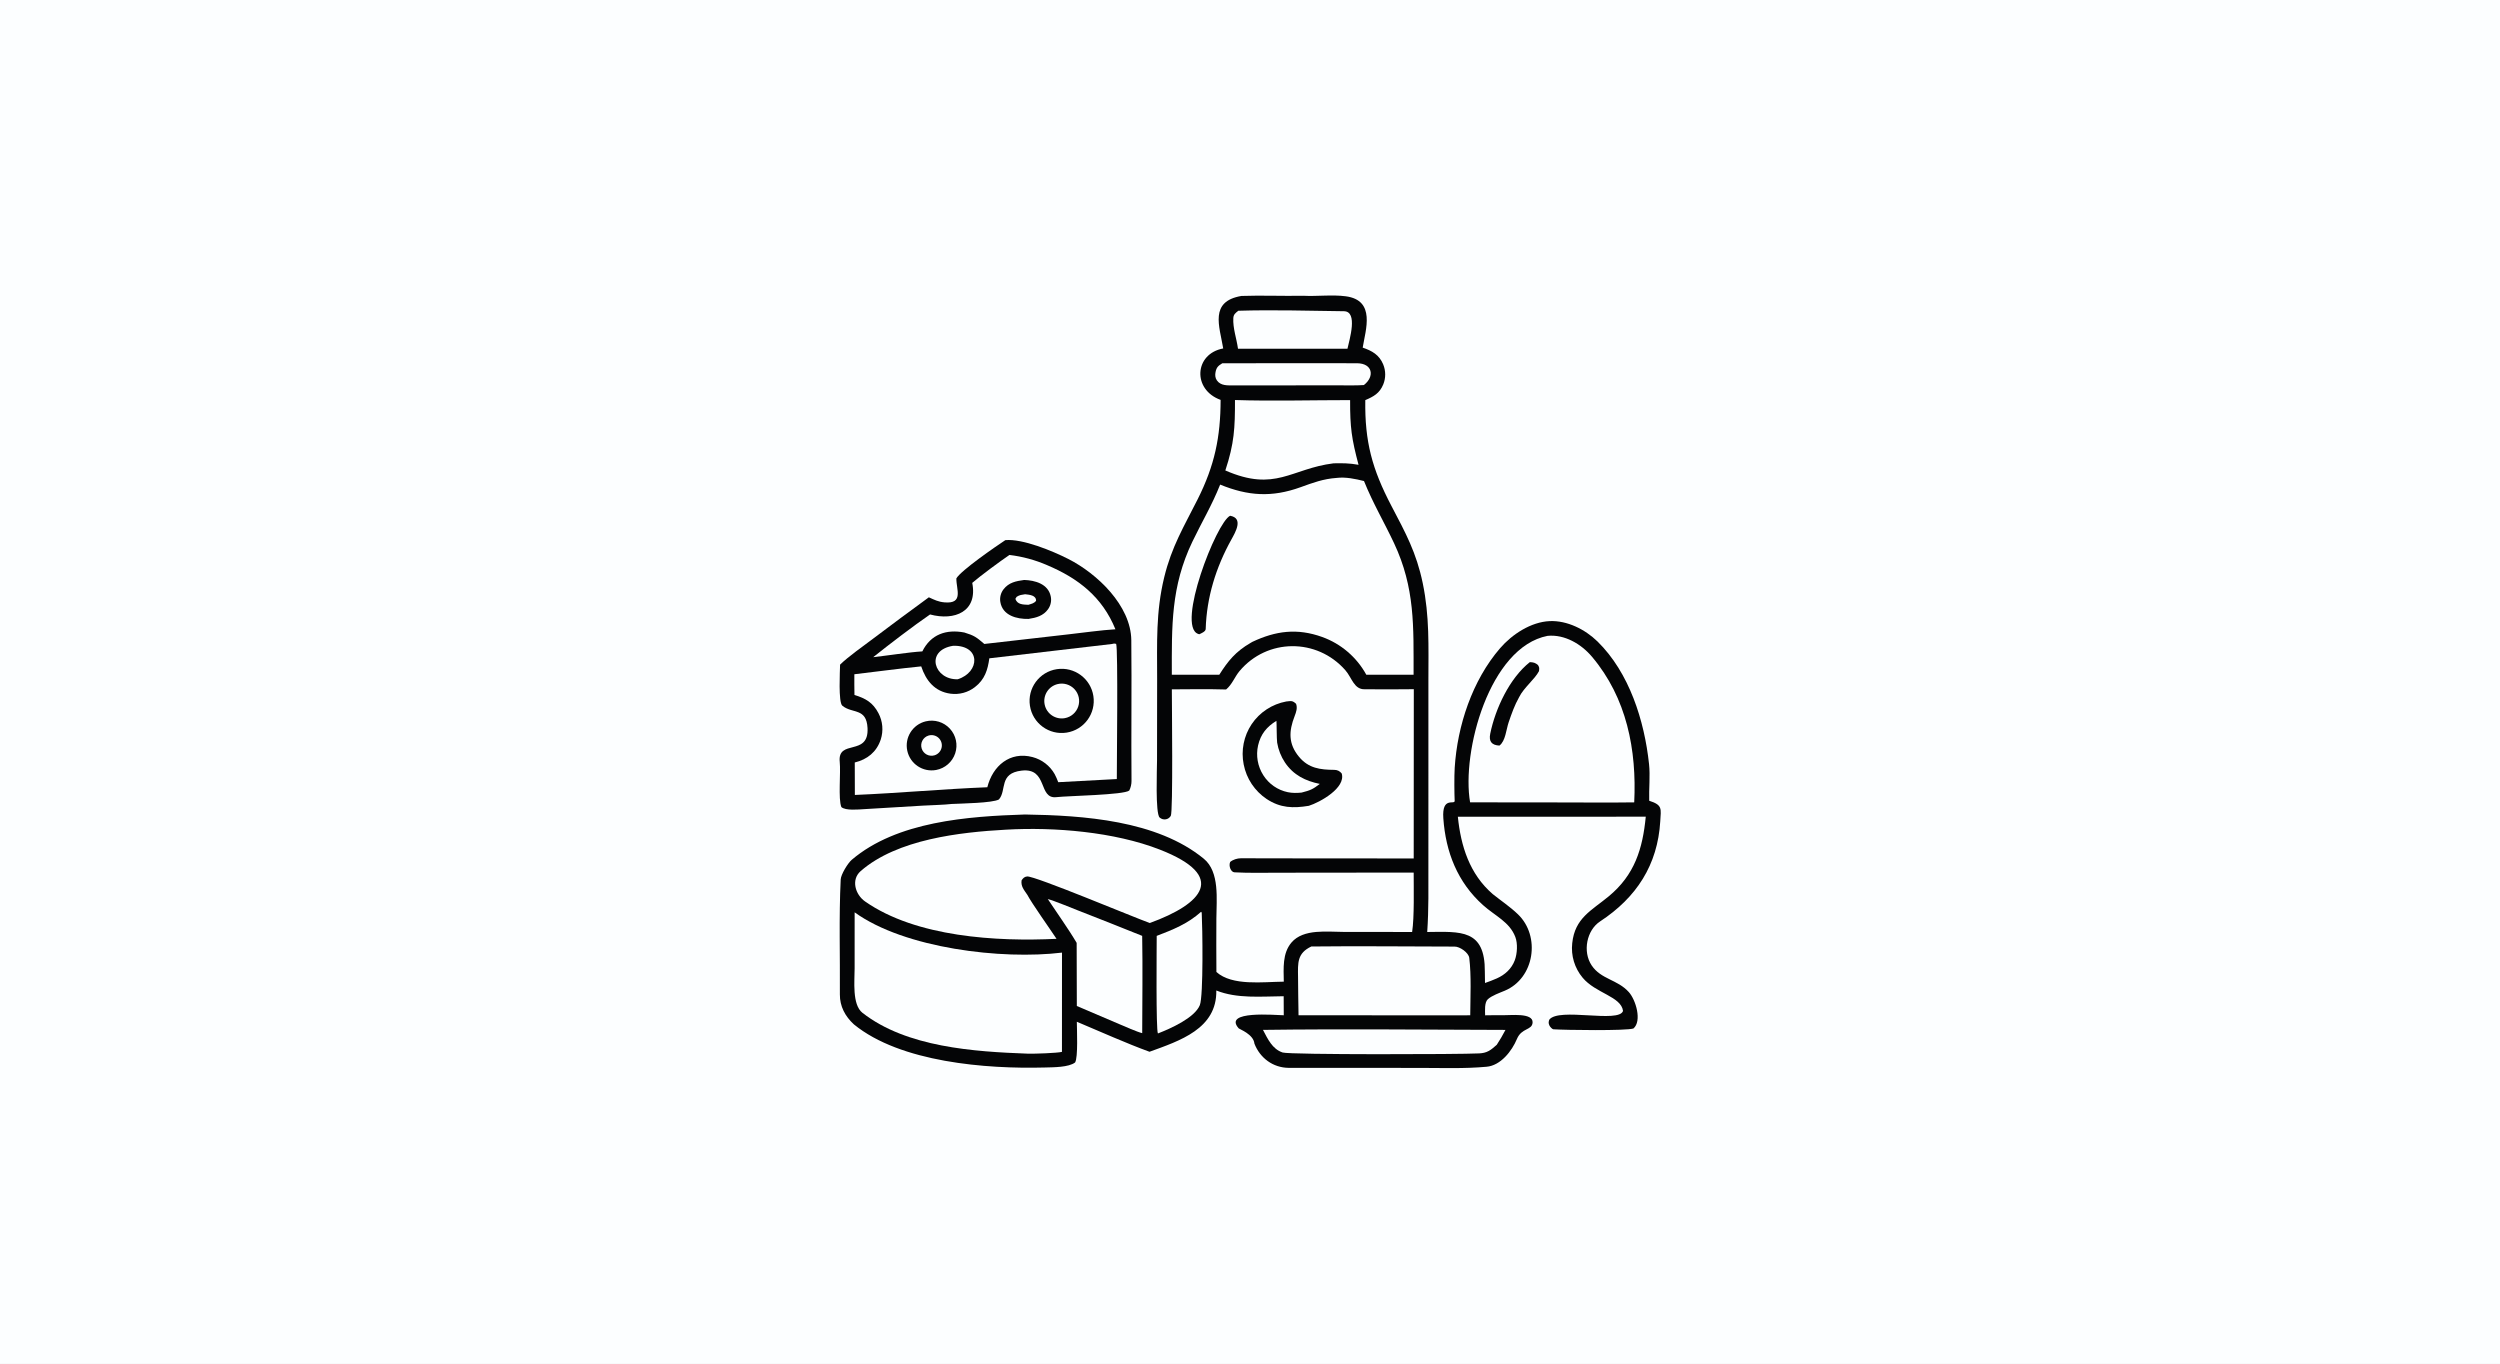
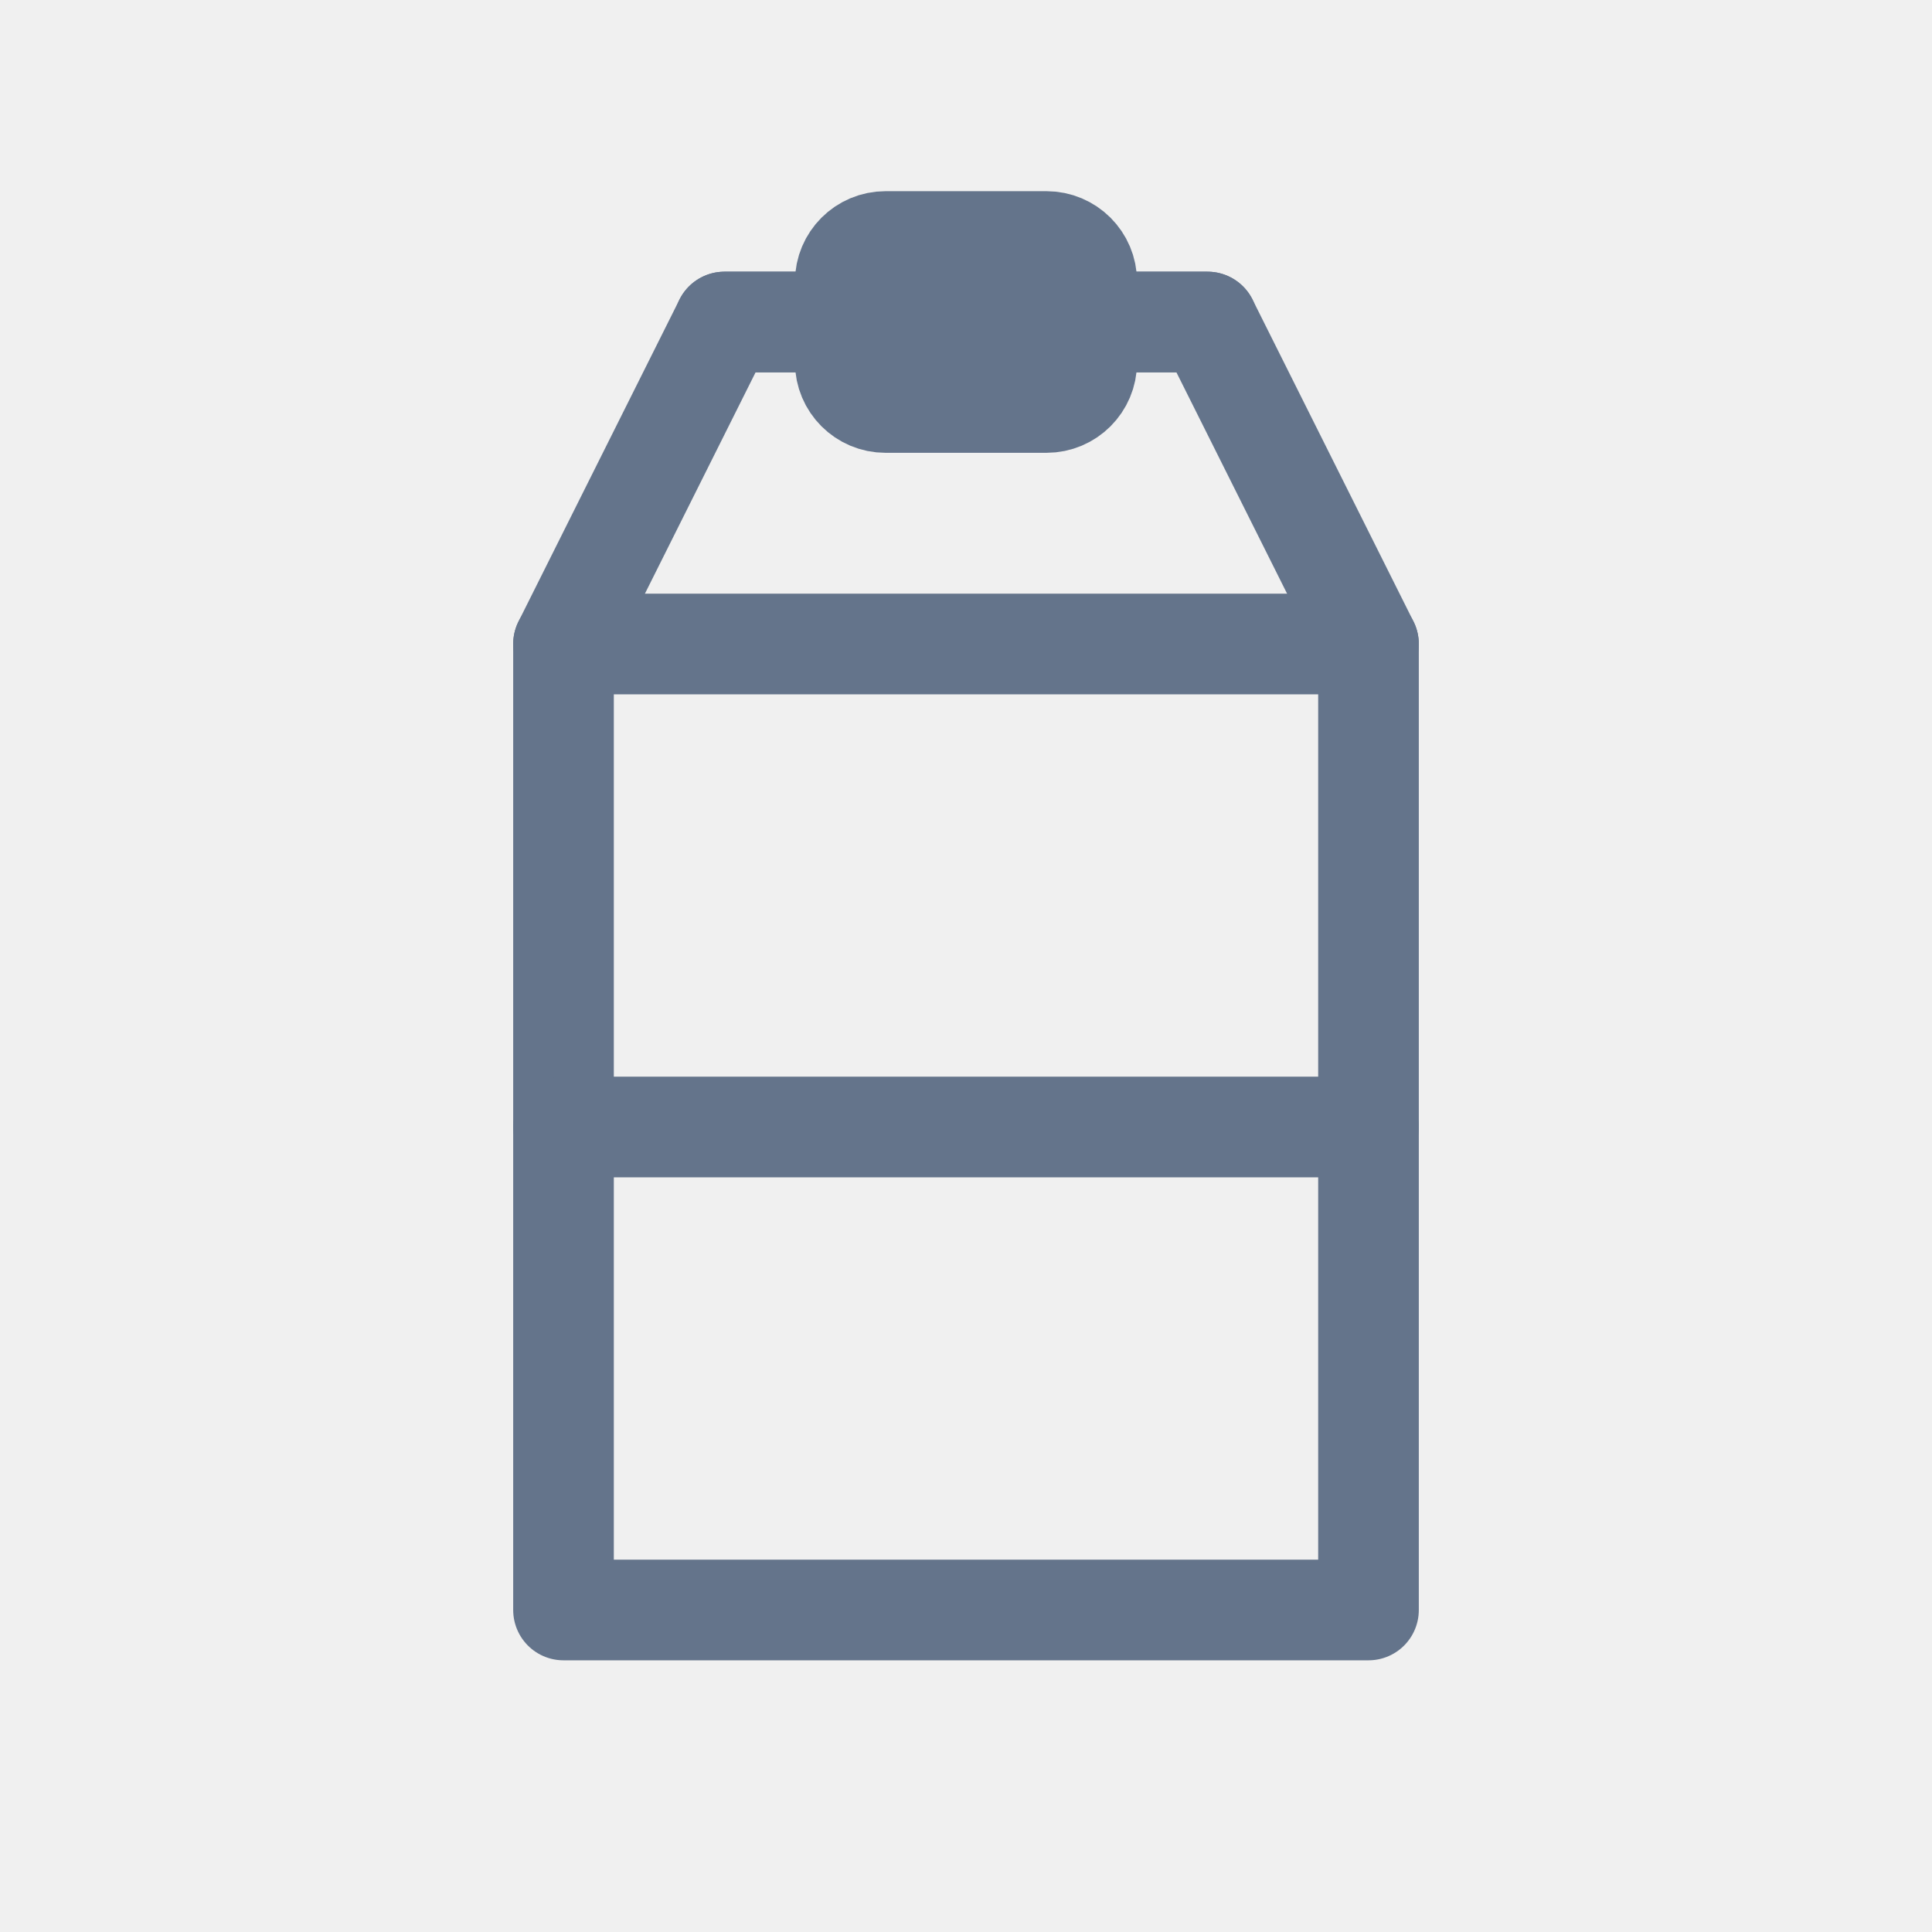
- <svg xmlns="http://www.w3.org/2000/svg" width="2816" height="1536" viewBox="0 0 2816 1536" fill="none">
-   <g id="×××¦×¨× ××× ××××¦××" clip-path="url(#clip0_1_2)">
-     <path id="Vector" d="M0 0H2816V1536H0V0Z" fill="#FCFEFF" />
-     <path id="Vector_2" d="M1398.36 333.359C1420.77 332.546 1445.2 333.601 1467.88 333.149C1483.43 333.97 1500.44 331.713 1515.82 333.731C1550 338.214 1538.1 371.689 1534.95 391.563C1545.41 395.15 1553.53 399.622 1558.02 410.42C1561.01 417.645 1561.05 425.757 1558.11 433.006C1553.98 443.035 1547.2 446.709 1537.87 450.693C1537.17 497.433 1545.57 528.433 1567.29 569.846C1583.37 600.493 1595.41 622.409 1602.58 656.906C1610.34 694.223 1608.97 728.007 1608.95 765.879V866.513L1608.93 973.932C1608.91 999.363 1609.38 1024.42 1607.62 1049.8C1645.47 1049.4 1672.84 1046.48 1672.52 1094.43C1672.49 1098.51 1672.66 1103.12 1672.71 1107.25C1676.97 1105.79 1681.89 1103.91 1686.06 1102.06C1695.21 1097.99 1702.61 1091.27 1706.23 1081.72C1709.04 1074.3 1709.71 1062.81 1706.85 1055.36C1700.36 1038.41 1684.2 1031.8 1670.59 1019.62C1641.66 993.756 1628.42 959.705 1625.76 921.648C1624 896.515 1638.77 907.107 1638.54 902.035C1638.19 894.377 1637.95 874.749 1638.58 864.777C1641.57 817.343 1658.36 766.481 1689.7 730.163C1703.26 714.439 1724.46 700.554 1745.58 699.624C1765.17 698.762 1785.44 708.885 1799.41 722.559C1835.3 757.694 1852.26 811.821 1857.48 860.659C1858.9 873.918 1857.25 888.541 1857.66 901.965C1872.85 906.824 1870.96 910.831 1870.12 925.047C1867.2 974.284 1843.27 1011.05 1802.32 1037.9C1787.24 1047.79 1782.4 1071.88 1792.88 1087.49C1803.51 1103.29 1821.97 1103.24 1834.76 1117.55C1842.59 1126.32 1849.72 1150.04 1839.92 1158.48C1831.92 1161.24 1763.04 1160.29 1749.67 1159.39C1748.44 1159.31 1745.88 1156.52 1745.28 1155.15C1744.07 1152.41 1744.23 1151.43 1745.04 1148.67C1755.57 1134.36 1823.7 1152.92 1828.19 1138.7C1826.02 1122.36 1797.26 1118.86 1782.68 1101.28C1773.63 1090.47 1769.4 1076.42 1770.96 1062.41C1773.94 1033.96 1792.66 1025.71 1812.13 1009.58C1841.37 985.371 1850.29 956.001 1853.79 919.923L1642.13 919.984C1645.47 953.067 1655.36 984.598 1681.41 1007.1C1691 1014.77 1700.85 1021.27 1709.74 1029.78C1735.58 1054.5 1728.53 1101.87 1694.96 1115.93C1689.36 1118.28 1680.32 1121.44 1675.88 1125.56C1671.94 1129.21 1672.77 1138.58 1672.85 1143.65C1679.44 1143.66 1686.93 1143.33 1693.29 1143.54C1700.68 1143.79 1727.09 1140.4 1726.32 1151.82C1725.72 1160.71 1713.97 1157.59 1708.69 1170.26C1703.01 1183.9 1690.3 1200.32 1674.33 1201.6C1649.39 1203.87 1624.28 1202.92 1599.53 1202.89L1451.75 1202.84C1433.75 1202.75 1419.18 1191.57 1412.98 1175.54C1411.98 1164.96 1396.08 1159.24 1395.31 1158.38C1376.96 1137.79 1437.21 1143.51 1446.03 1143.59L1445.93 1122.15C1420.49 1122.36 1393.4 1125.08 1370.06 1115.69C1370.82 1158.85 1328.92 1172.29 1294.81 1184.71C1269.1 1175.38 1238.63 1161.69 1212.94 1150.9C1213 1159.44 1214.47 1191.14 1210.99 1196.76C1203.79 1202.31 1186.55 1202.18 1176.27 1202.45C1111.13 1204.18 1014.28 1196.7 961.839 1153.87C951.976 1144.81 945.926 1133.55 946.029 1120.1C946.358 1077.02 944.859 1033.52 946.973 990.578C947.249 984.986 954.952 972.275 959.389 968.499C1010.38 925.112 1090.37 919.526 1154.5 917.446C1220.11 918.479 1303.09 923.939 1355.92 967.239C1374.13 982.16 1370.19 1013.41 1370.12 1034.74C1370 1054.78 1370.01 1074.82 1370.16 1094.86C1388.05 1110.86 1422.64 1105.93 1446.06 1105.74C1445.84 1090.78 1444.34 1073.89 1454.71 1061.67C1468.19 1045.8 1495.45 1049.73 1514.46 1049.74L1590.62 1049.78C1593.18 1033.17 1592.35 1000.46 1592.37 982.863L1440.22 983.03C1423.76 983.034 1406.85 983.482 1390.49 982.587C1386.45 982.366 1383.7 975.467 1385.66 970.92C1388.85 968.214 1393.75 966.756 1397.8 966.757C1417.91 966.762 1438.58 966.88 1458.67 966.87L1592.4 966.97L1592.51 776.319C1574.06 776.426 1555.72 776.669 1537.2 776.38C1525.11 776.745 1522.79 763.362 1515.38 754.919C1483.43 718.51 1427.21 718.778 1396.07 756.062C1390.72 762.469 1387.88 771.034 1381.07 776.64C1360.91 776.048 1340.13 776.348 1319.96 776.486C1319.96 792.322 1321.43 914.759 1318.77 919.02C1317.47 921.115 1315.54 922.504 1313.07 922.904C1310.6 923.301 1308.08 922.55 1306.22 920.864C1301.25 916.34 1303.25 865.942 1303.28 856.564L1303.4 764.323C1303.39 724.415 1301.83 689.458 1311.37 650.229C1319.8 615.591 1333.35 593.581 1349.07 562.314C1368.08 524.488 1374.84 492.441 1374.9 450.44C1342.81 438.837 1345.24 398.518 1377.83 392.492C1373.65 367.428 1362.03 339.494 1398.36 333.359Z" fill="#040506" />
-     <path id="Vector_3" d="M1505.61 538.327C1515.62 537.061 1526.75 539.417 1536.41 541.844C1546.55 566.994 1558.86 587.63 1570.23 611.762C1594.02 662.301 1592.18 705.942 1592.26 760.004L1539 760.012C1528.18 740.26 1510.51 725.14 1489.32 717.497C1461.15 707.383 1437.01 710.556 1410.71 722.966L1409.92 723.421L1408.6 724.196C1391.94 733.846 1383.4 744.259 1373.41 760.007L1319.94 759.996C1319.91 705.281 1318.74 660.868 1343.19 609.958C1354.01 587.449 1365 569.387 1374.38 545.85C1405.87 558.723 1432.62 560.476 1465 548.771C1479.09 543.678 1490.48 539.393 1505.61 538.327Z" fill="#FCFEFF" />
-     <path id="Vector_4" d="M1385.6 580.949C1400.87 583.652 1391.7 599.28 1386.93 607.883C1369.59 639.174 1359.18 672.734 1358.1 708.525C1358.01 711.467 1353.04 713.394 1350.82 714.434C1350.4 714.307 1349.98 714.169 1349.57 714.022C1324.72 705.259 1370.07 588.265 1385.6 580.949Z" fill="#040506" />
-     <path id="Vector_5" d="M1133.05 934.544C1187.66 931.407 1255.27 937.019 1306.42 956.991C1383.31 987.018 1354.52 1018.04 1295.12 1039.69C1276.66 1033.11 1165.3 986.33 1156.92 987.239C1153.79 987.579 1152.38 989.236 1150.73 991.576C1149.71 998.277 1153.37 1002.31 1157.13 1007.85C1162.13 1017.42 1183.04 1046.78 1190.06 1057.49C1122.83 1060.74 1031.98 1055.64 974.383 1015.37C963.364 1007.67 958.387 990.877 969.423 981.236C1010.6 945.264 1081.3 937.421 1133.05 934.544Z" fill="#FCFEFF" />
-     <path id="Vector_6" d="M1743.17 716.223C1762.48 714.372 1781.1 725.425 1793.2 739.744C1832.42 786.139 1843.69 844.867 1840.79 903.784C1812.36 904.207 1783 903.842 1754.5 903.859L1655.92 903.749C1646.13 846.867 1677.58 729.027 1743.17 716.223Z" fill="#FCFEFF" />
-     <path id="Vector_7" d="M1723.18 745.838C1727.22 745.983 1729.45 746.536 1732.41 749.14C1734.11 752.135 1733.94 752.384 1733.52 755.974C1728.77 765.134 1716.48 774.494 1711.18 785.198C1706 794.338 1702.74 803.713 1699.36 813.571C1696.54 821.813 1695.84 834.665 1688.96 839.822C1680.42 839.393 1676.79 835.328 1678.59 826.485C1684.33 798.212 1700.44 763.849 1723.18 745.838Z" fill="#040506" />
-     <path id="Vector_8" d="M962.667 1027.65C1018.94 1068.32 1128.74 1081.25 1196.23 1073.02L1196.18 1184.83C1190.53 1186.21 1165.65 1187.04 1158.01 1186.86C1097.18 1184.61 1021.14 1179.69 971.431 1140.81C959.658 1131.6 962.65 1104.72 962.651 1090.76L962.667 1027.65Z" fill="#FCFEFF" />
-     <path id="Vector_9" d="M1477.07 1066.13C1530.62 1065.51 1584.82 1066.17 1638.4 1066.24C1644.22 1066.09 1654.23 1072.99 1654.97 1078.97C1657.45 1099.19 1656.19 1123.38 1656.08 1143.63L1639.5 1143.65L1462.67 1143.62C1462.32 1129.28 1462.32 1114.83 1462.12 1100.48C1461.89 1084.52 1461.04 1073.73 1477.07 1066.13Z" fill="#FCFEFF" />
-     <path id="Vector_10" d="M1391.08 450.582C1431.41 451.967 1479.79 450.674 1520.77 450.688C1520.66 481.545 1522.46 494.17 1530.26 523.556C1519.85 521.69 1512.5 521.68 1502.14 521.886C1454.07 527.876 1436.76 554.627 1380.22 529.92C1390.34 499.235 1391.11 482.231 1391.08 450.582Z" fill="#FCFEFF" />
-     <path id="Vector_11" d="M1180.24 1012.71C1185.55 1013.84 1209.67 1023.71 1215.48 1026C1239.22 1035.25 1262.91 1044.64 1286.55 1054.16C1287.2 1090.05 1286.67 1127.73 1286.58 1163.74C1281.19 1162.5 1266.33 1155.93 1260.61 1153.51L1212.94 1133.16L1212.75 1062.06C1203.86 1046.85 1190.25 1027.91 1180.24 1012.71Z" fill="#FCFEFF" />
-     <path id="Vector_12" d="M1422.6 1160.07C1512.36 1158.84 1605.85 1159.86 1695.77 1160.09C1692.41 1166.43 1689.89 1170.83 1685.97 1176.83C1683.15 1179.29 1680.26 1181.99 1676.96 1183.78C1673.43 1185.7 1670.11 1186.32 1666.17 1186.54C1645.22 1187.71 1452.78 1188.16 1444.78 1185.54C1433.03 1181.69 1427.94 1170.12 1422.6 1160.07Z" fill="#FCFEFF" />
-     <path id="Vector_13" d="M1394.85 350.036C1434.01 348.829 1474.66 350.077 1513.82 350.565C1529.94 350.765 1519.94 382.757 1517.79 392.793L1394.49 392.849C1392.92 381.419 1388.57 369.602 1389.21 358.271C1389.44 354.12 1391.71 352.525 1394.85 350.036Z" fill="#FCFEFF" />
-     <path id="Vector_14" d="M1352.94 1027.03L1353.62 1028.04C1354.48 1043.12 1355.67 1122.03 1351.47 1132.25C1345.57 1146.59 1318.41 1158.62 1304.31 1164.07C1301.95 1161.36 1302.92 1066.09 1302.92 1054.18C1321.48 1047.09 1337.92 1040.49 1352.94 1027.03Z" fill="#FCFEFF" />
-     <path id="Vector_15" d="M1376.82 409.181L1477.67 409.086C1494.65 409.071 1511.62 409.067 1528.59 409.167C1546.06 409.269 1548.78 423.949 1536.29 433.717C1528.16 434.415 1512.08 433.999 1503.53 434.015L1440.16 434.102C1423.33 434.115 1406.49 434.12 1389.65 434.098C1382.91 434.089 1375.14 434.773 1370.72 428.501C1368.75 425.702 1368.53 422.447 1369.18 419.173C1370.25 413.679 1372.26 411.984 1376.82 409.181Z" fill="#FCFEFF" />
-     <path id="Vector_16" d="M1132.4 608.409C1152.04 606.666 1185.57 620.613 1203.22 629.56C1235.9 646.119 1273.89 682.148 1274.3 721.144C1274.86 773.726 1274.07 827.086 1274.53 879.738C1274.56 883.282 1273.63 887.328 1271.99 890.464C1266.14 895.487 1202.17 896.444 1189.98 897.905C1169.11 900.405 1180.76 864.613 1150.84 868.016C1124.79 870.979 1134.19 890.202 1125.2 900.491C1118.14 904.586 1082.52 905.052 1071.89 905.594C1064.15 906.563 1047.86 906.979 1039.43 907.468L973.488 911.415C967.017 911.792 952.488 913.322 947.726 909.084C943.985 900.03 947.159 870.229 945.881 858.292C943.063 831.965 978.825 852.546 977.196 820.13C976.03 796.916 960.1 804.245 948.811 794.915C944.148 791.061 946.145 755.863 946.27 748.659C954.635 740.276 973.56 726.823 983.814 719.133C1004.49 703.511 1025.31 688.069 1046.26 672.81C1052.6 675.695 1056.84 677.902 1063.95 678.514C1085.92 680.405 1077 663.552 1077.25 651.507C1082.41 642.508 1122.07 615.235 1132.4 608.409Z" fill="#040506" />
-     <path id="Vector_17" d="M1252.33 725.415C1254.86 724.846 1254.77 724.698 1257.25 725.283C1259.45 731.067 1257.99 860.879 1257.98 877.517L1192 881.061C1190.96 878.291 1189.42 874.582 1187.99 871.997C1182.62 862.48 1173.62 855.544 1163.05 852.77C1137.57 846.033 1118.12 862.71 1112.12 886.758C1062.66 888.724 1012.53 893.351 962.909 895.439L962.844 871.25L962.803 858.862C976.936 855.433 987.43 847.047 992.087 832.956C995.257 823.136 994.322 812.451 989.495 803.331C983.14 791.196 974.898 786.658 962.467 782.798C962.232 775.238 962.361 767.092 962.338 759.481C987.176 756.616 1012.94 753.025 1037.66 750.609C1043 766.704 1052.9 778.992 1070.68 781.369C1080.45 782.685 1090.34 780.019 1098.12 773.971C1109.21 765.405 1112.57 754.711 1114.38 741.534L1252.33 725.415Z" fill="#FCFEFF" />
-     <path id="Vector_18" d="M1190.5 753.745C1210.19 750.801 1228.56 764.328 1231.58 784.004C1234.61 803.68 1221.16 822.1 1201.49 825.207C1181.71 828.332 1163.16 814.785 1160.12 794.993C1157.08 775.202 1170.7 756.707 1190.5 753.745Z" fill="#040506" />
-     <path id="Vector_19" d="M1191.26 770.566C1198.2 768.874 1205.51 771.087 1210.35 776.343C1215.19 781.6 1216.78 789.069 1214.52 795.843C1212.26 802.618 1206.49 807.627 1199.47 808.921C1189.02 810.846 1178.95 804.114 1176.73 793.73C1174.5 783.347 1180.95 773.081 1191.26 770.566Z" fill="#FCFEFF" />
-     <path id="Vector_20" d="M1042.68 812.542C1052.59 810.119 1063.02 813.265 1069.93 820.757C1076.85 828.249 1079.15 838.905 1075.93 848.58C1072.72 858.255 1064.51 865.423 1054.49 867.295C1039.58 870.082 1025.16 860.492 1021.96 845.661C1018.76 830.831 1027.95 816.149 1042.68 812.542Z" fill="#040506" />
-     <path id="Vector_21" d="M1045.7 828.589C1049.7 827.299 1054.08 828.265 1057.17 831.116C1060.25 833.967 1061.56 838.26 1060.58 842.346C1059.61 846.432 1056.51 849.675 1052.47 850.83C1046.37 852.576 1040 849.108 1038.15 843.038C1036.3 836.968 1039.66 830.538 1045.7 828.589Z" fill="#FCFEFF" />
-     <path id="Vector_22" d="M1137.04 625.098C1151.65 626.846 1165.94 630.712 1179.44 636.575C1214.74 651.514 1241.65 672.505 1256.41 708.819C1240.69 709.749 1219.33 712.743 1203.46 714.534L1108.74 725.353C1099.85 717.714 1097.37 715.851 1086.24 712.458C1065.9 708.533 1048.38 714.506 1038.92 733.736C1024.22 734.584 999.272 738.491 983.555 740.252C1001.09 726.236 1029.36 704.606 1047.62 692.127C1075.35 699.571 1101.48 688.888 1095.14 656.549C1104.33 648.6 1126.78 632.056 1137.04 625.098Z" fill="#FCFEFF" />
-     <path id="Vector_23" d="M1153.63 653.277C1165.84 653.643 1180.56 657.728 1183.51 671.54C1184.66 676.641 1183.57 681.987 1180.52 686.236C1175.19 693.713 1167.07 695.861 1158.59 697.154C1145.41 697.466 1129.29 693.407 1126.77 678.042C1125.95 673.026 1127.24 667.892 1130.33 663.859C1136.39 655.998 1144.6 654.526 1153.63 653.277Z" fill="#040506" />
-     <path id="Vector_24" d="M1154.72 669.351C1159.65 669.924 1167.27 670.484 1167.02 676.795C1164.66 679.714 1162.01 680.065 1158.33 681.247C1152.39 680.955 1145.92 681.107 1143.72 674.569L1145.17 672.244C1148.63 670.022 1150.67 670.014 1154.72 669.351Z" fill="#FCFEFF" />
-     <path id="Vector_25" d="M1073.64 727.402C1105.28 726.732 1103.77 757.233 1078.86 765.108C1052.27 766.083 1041.45 732.542 1073.64 727.402Z" fill="#FCFEFF" />
-     <path id="Vector_26" d="M1448.83 790.154C1454.49 789.569 1455.8 788.949 1459.9 792.772C1461.64 797.465 1460.02 802.103 1458.29 806.564C1451.68 823.557 1451.01 837.854 1463.3 852.583C1474.01 865.409 1487.05 867.04 1502.84 867.166C1506.49 867.196 1509.02 868.493 1511.3 871.228C1516.21 887.515 1486.73 903.757 1474.24 907.668C1456.64 910.562 1442.23 910.237 1426.68 899.939C1413.26 890.932 1403.98 876.953 1400.89 861.091C1397.74 845.36 1400.97 829.022 1409.88 815.679C1418.91 802.292 1432.95 793.095 1448.83 790.154Z" fill="#040506" />
-     <path id="Vector_27" d="M1437.75 811.933C1438.07 812.339 1437.98 832.667 1438.57 836.453C1439.89 844.47 1442.89 852.116 1447.39 858.884C1456.9 873.016 1470.39 879.677 1486.61 882.993C1478.72 889.128 1475.83 890.268 1466.09 892.767C1460.95 893.29 1455.65 893.384 1450.58 892.325C1439.15 889.95 1429.17 883.026 1422.95 873.145C1416.62 863.202 1414.52 851.147 1417.1 839.647C1420.05 826.855 1426.85 818.69 1437.75 811.933Z" fill="#FCFEFF" />
-   </g>
-   <defs>
-     <clipPath id="clip0_1_2">
-       <rect width="2816" height="1536" fill="white" />
-     </clipPath>
-   </defs>
+ <svg xmlns="http://www.w3.org/2000/svg" viewBox="0 0 48 48" fill="none" stroke="#64748b" stroke-width="2.5" stroke-linecap="round" stroke-linejoin="round">
+   <path d="M14 16h20v24H14z" />
+   <path d="M14 16l4-8h12l4 8" />
+   <path d="M18 8h12" />
+   <rect x="21" y="6" width="6" height="4" rx="1" />
+   <path d="M14 28h20" />
</svg>
